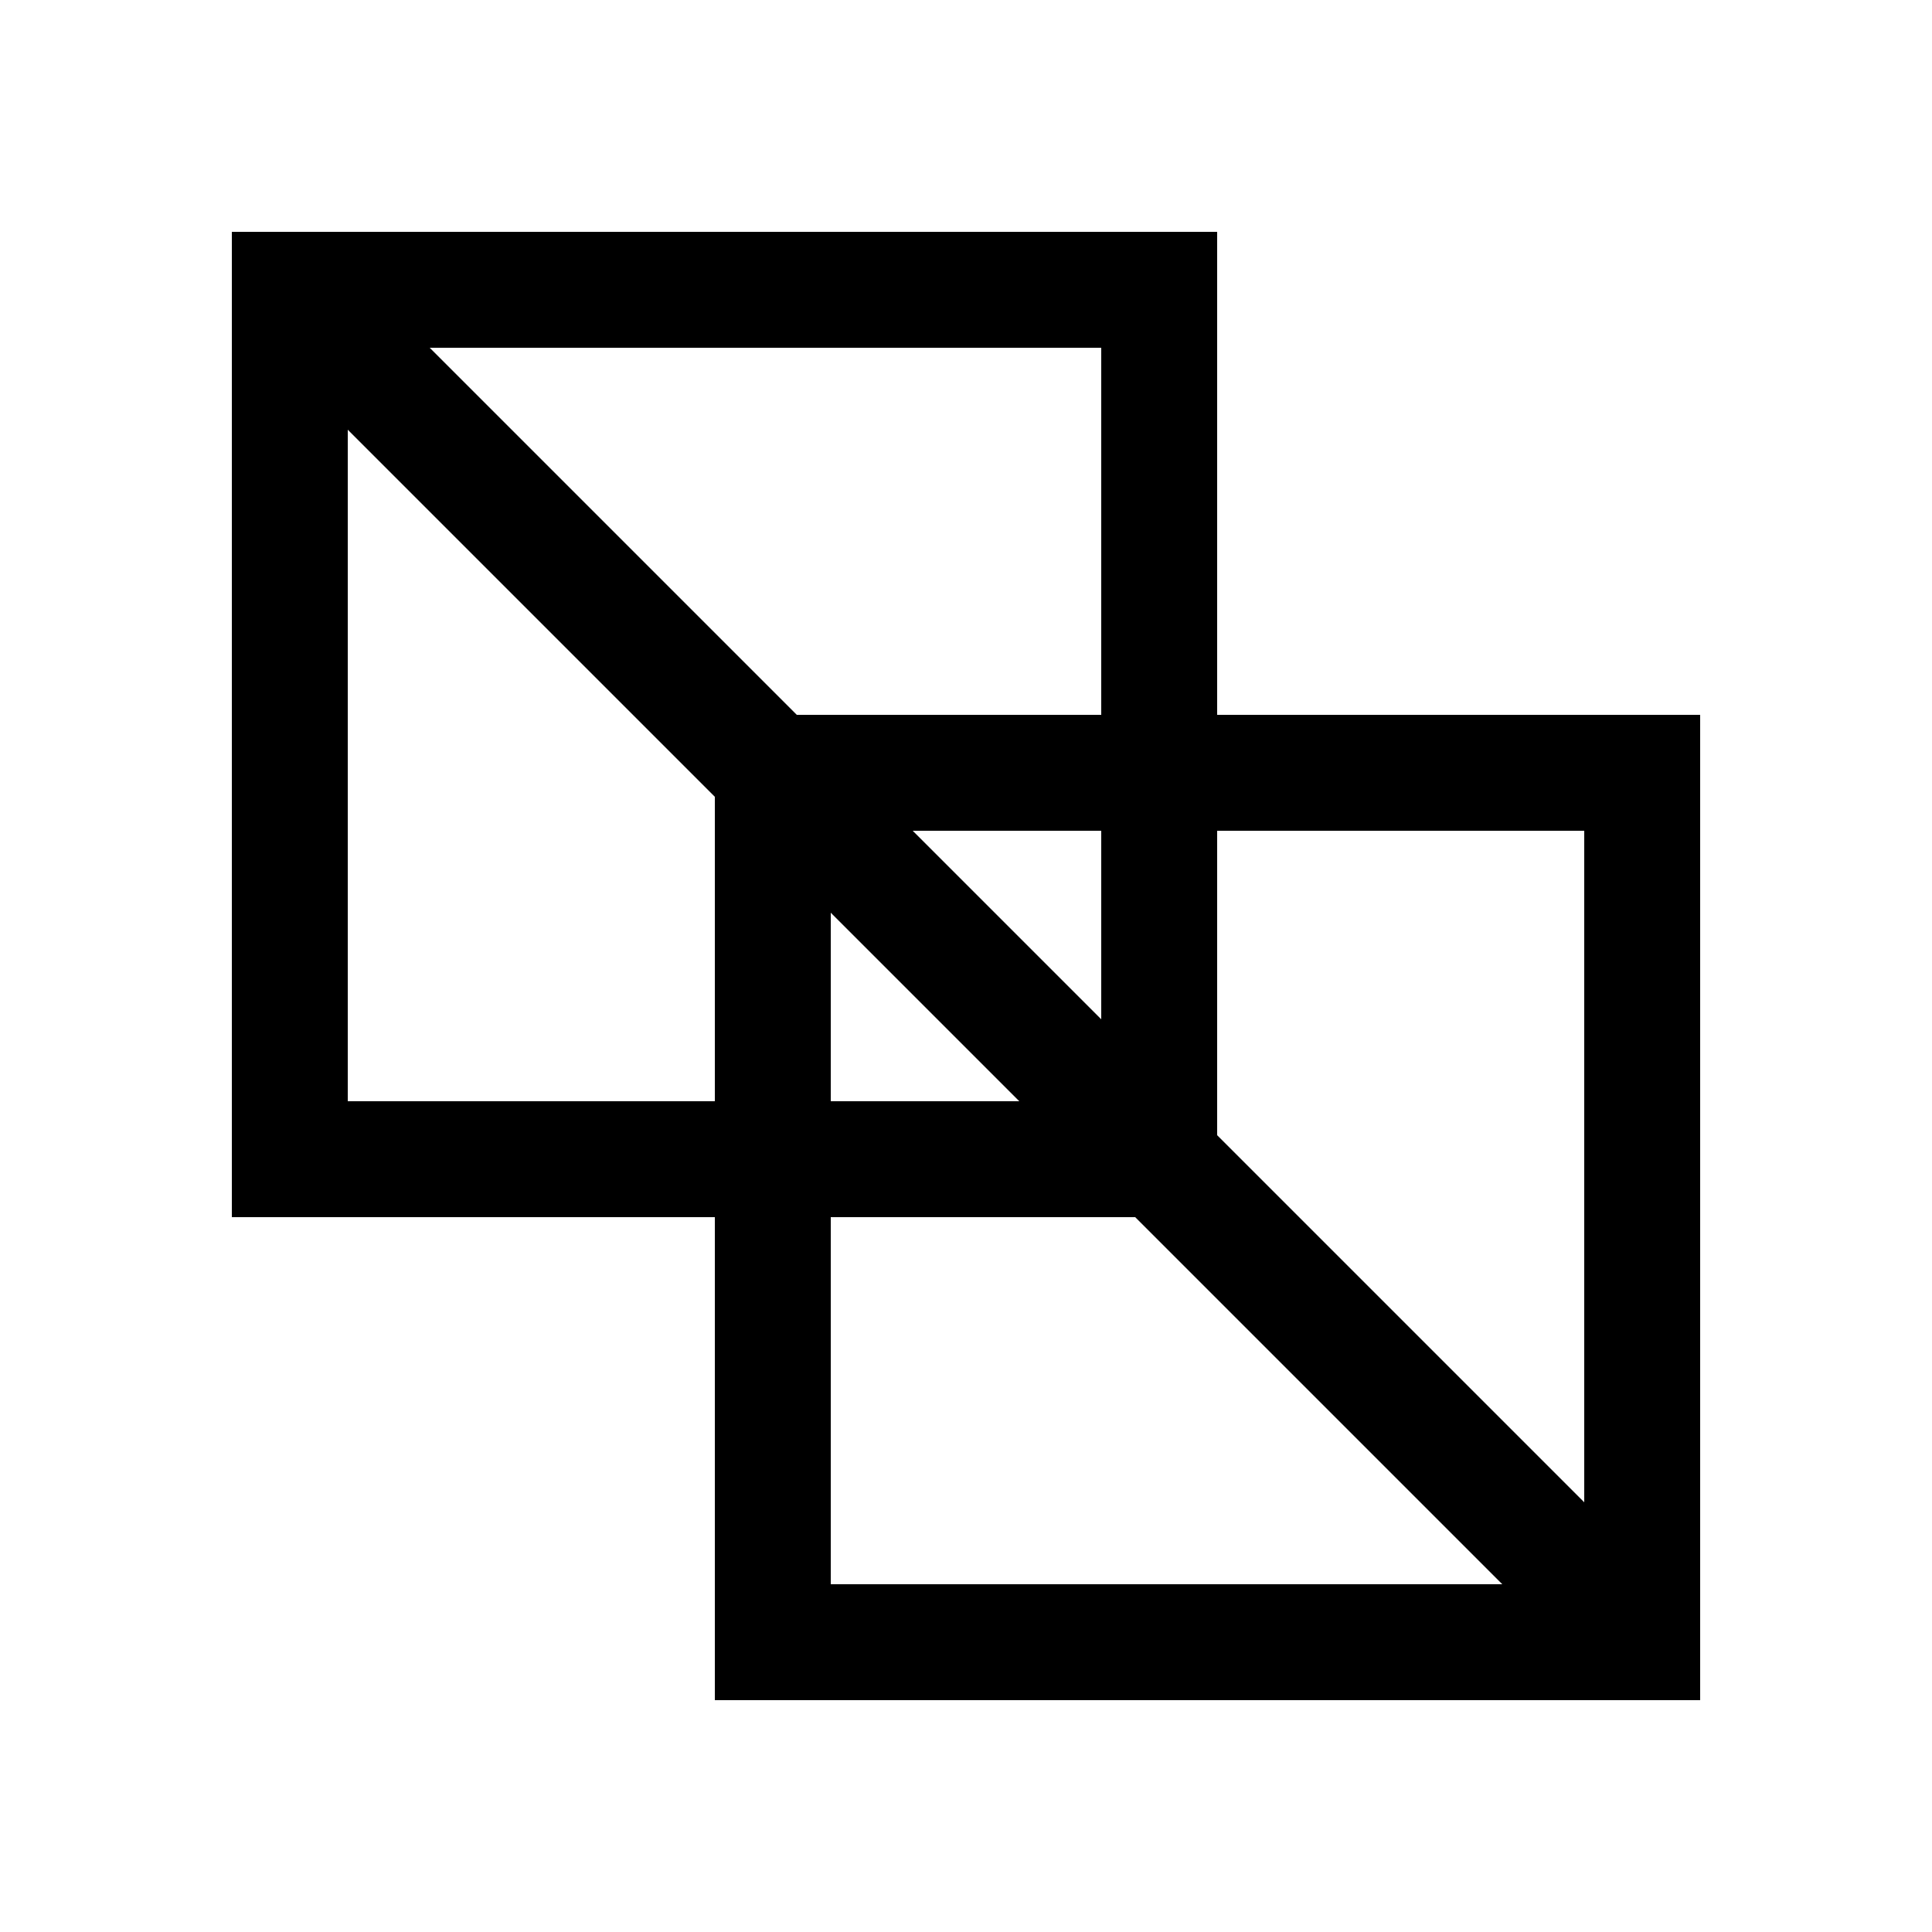
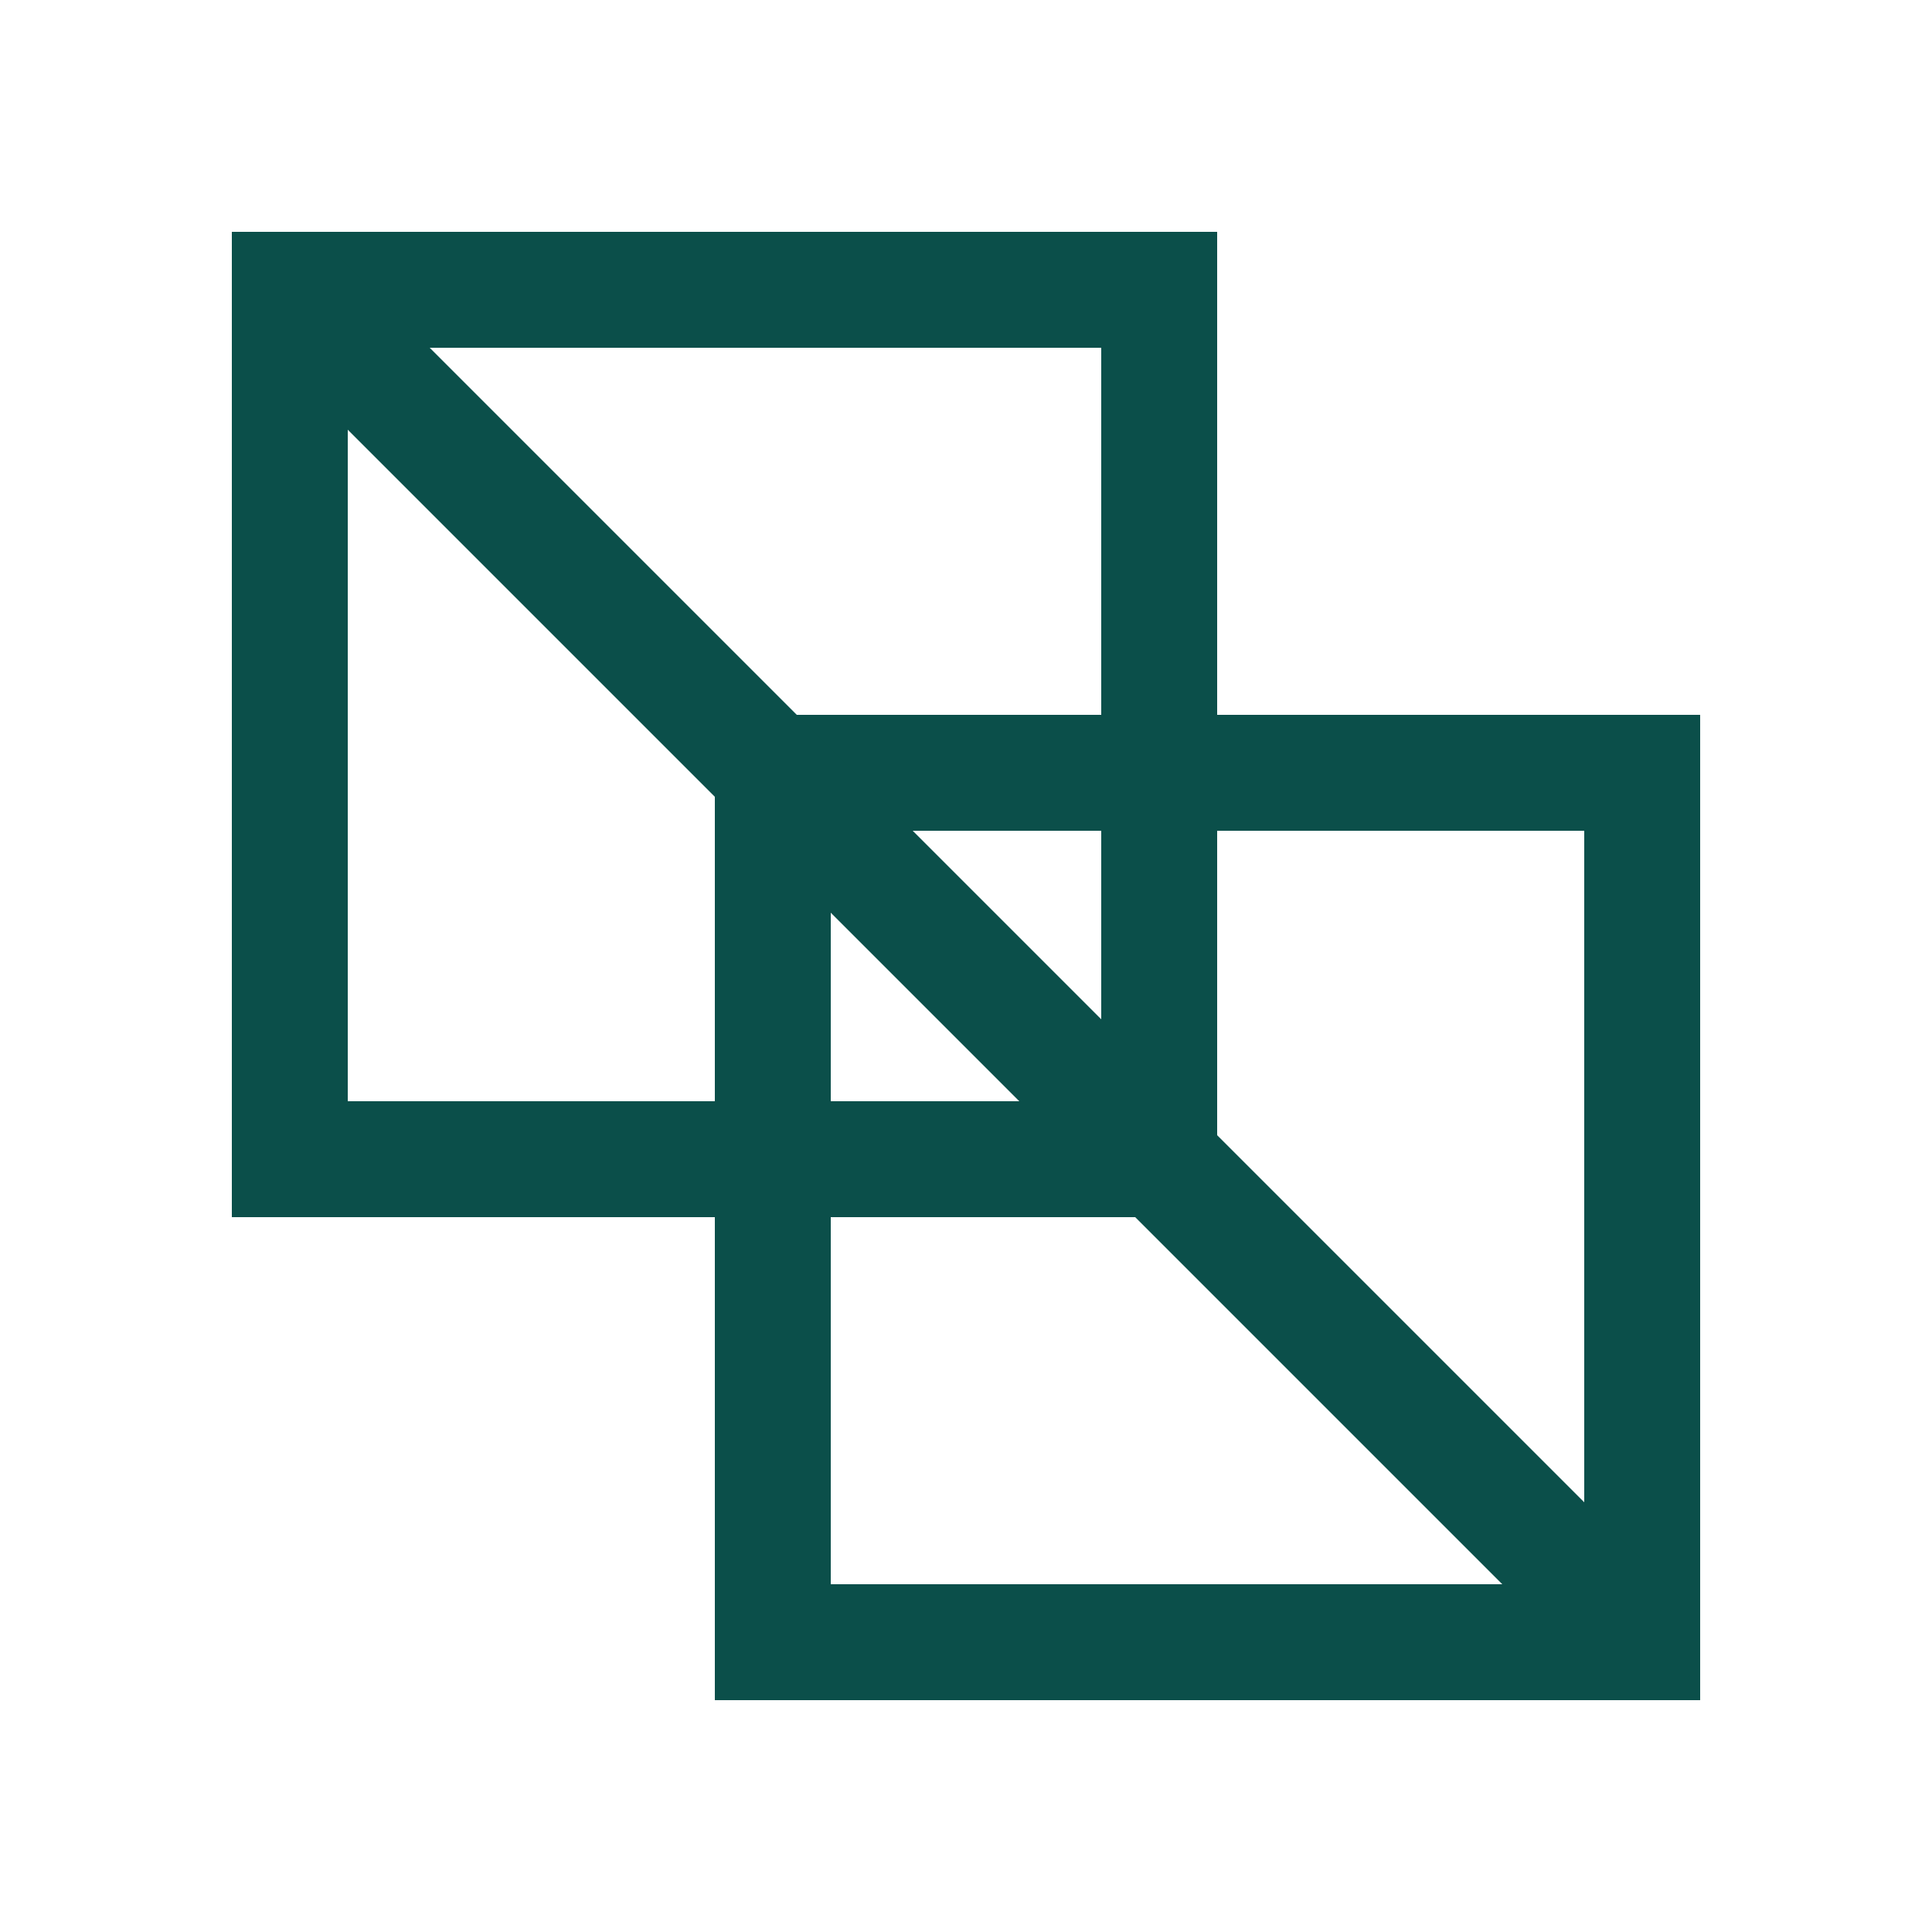
<svg xmlns="http://www.w3.org/2000/svg" viewBox="0 0 200 200">
-   <g fill="none" stroke="black" stroke-width="12" stroke-linecap="round">
+   <g fill="none" stroke="#0b4f4a" stroke-width="12" stroke-linecap="round">
    <rect x="30" y="30" width="90" height="90" />
    <rect x="80" y="80" width="90" height="90" />
    <line x1="30" y1="30" x2="170" y2="170" />
  </g>
</svg>
